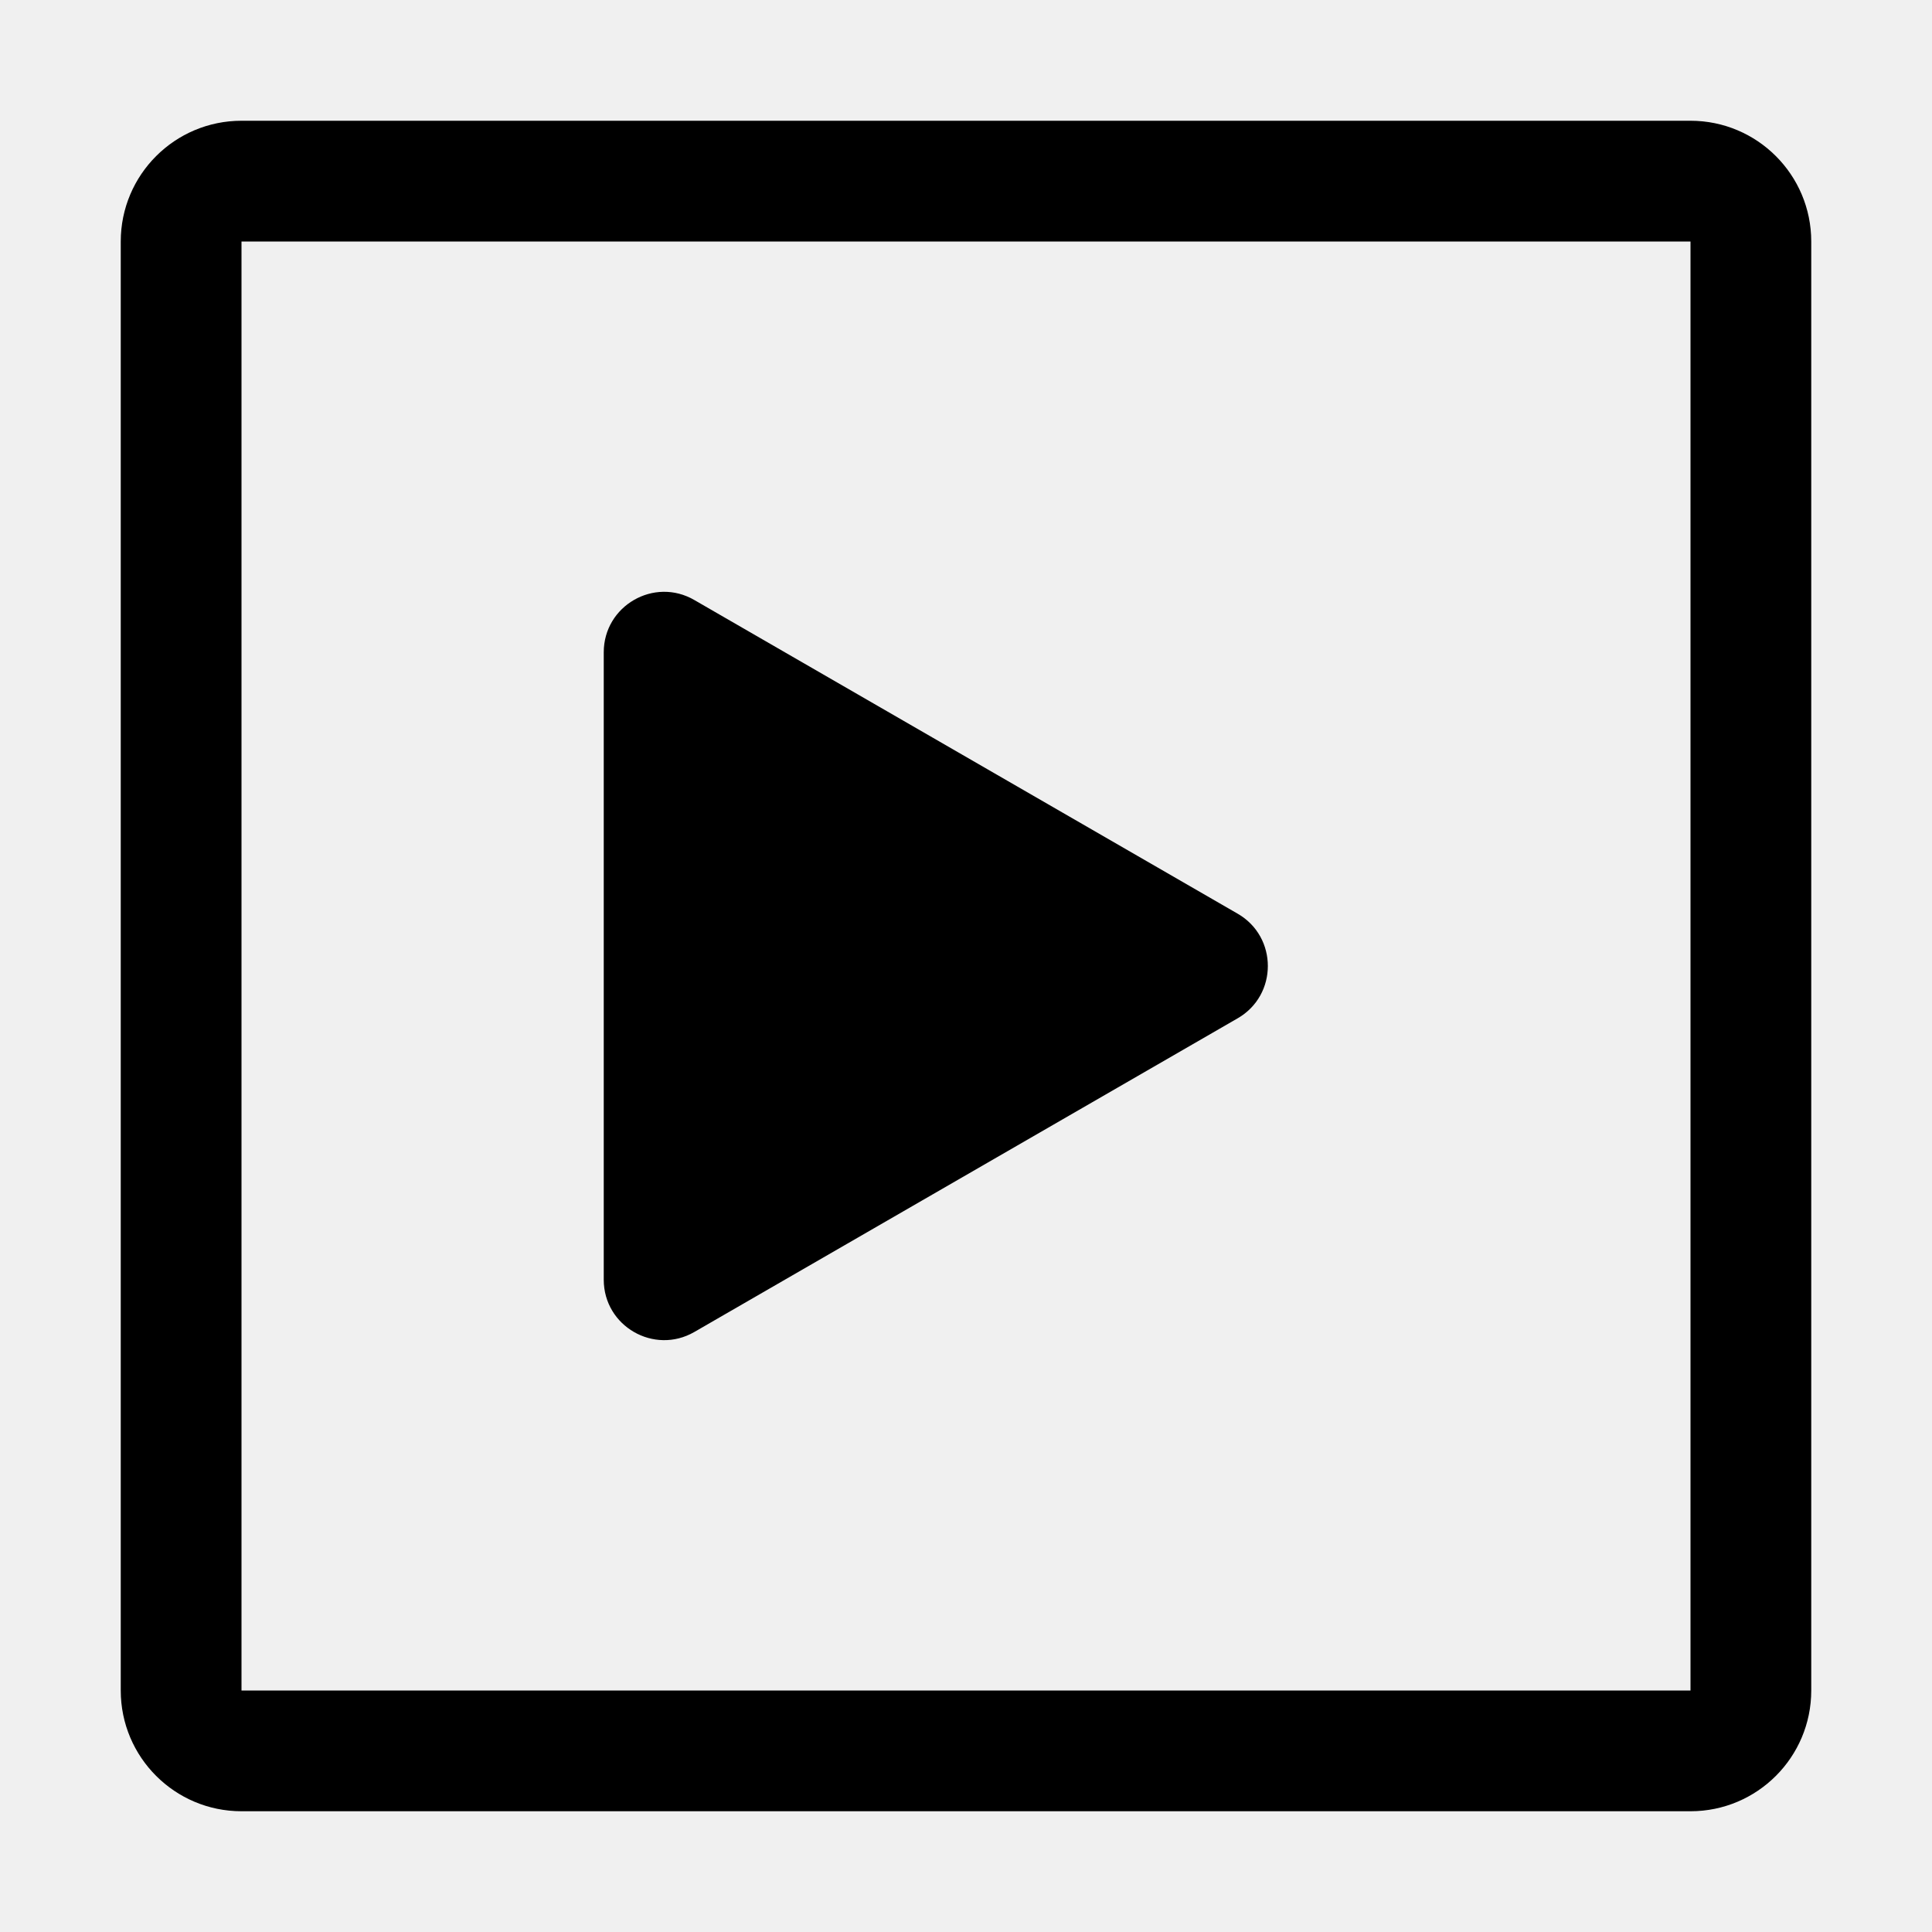
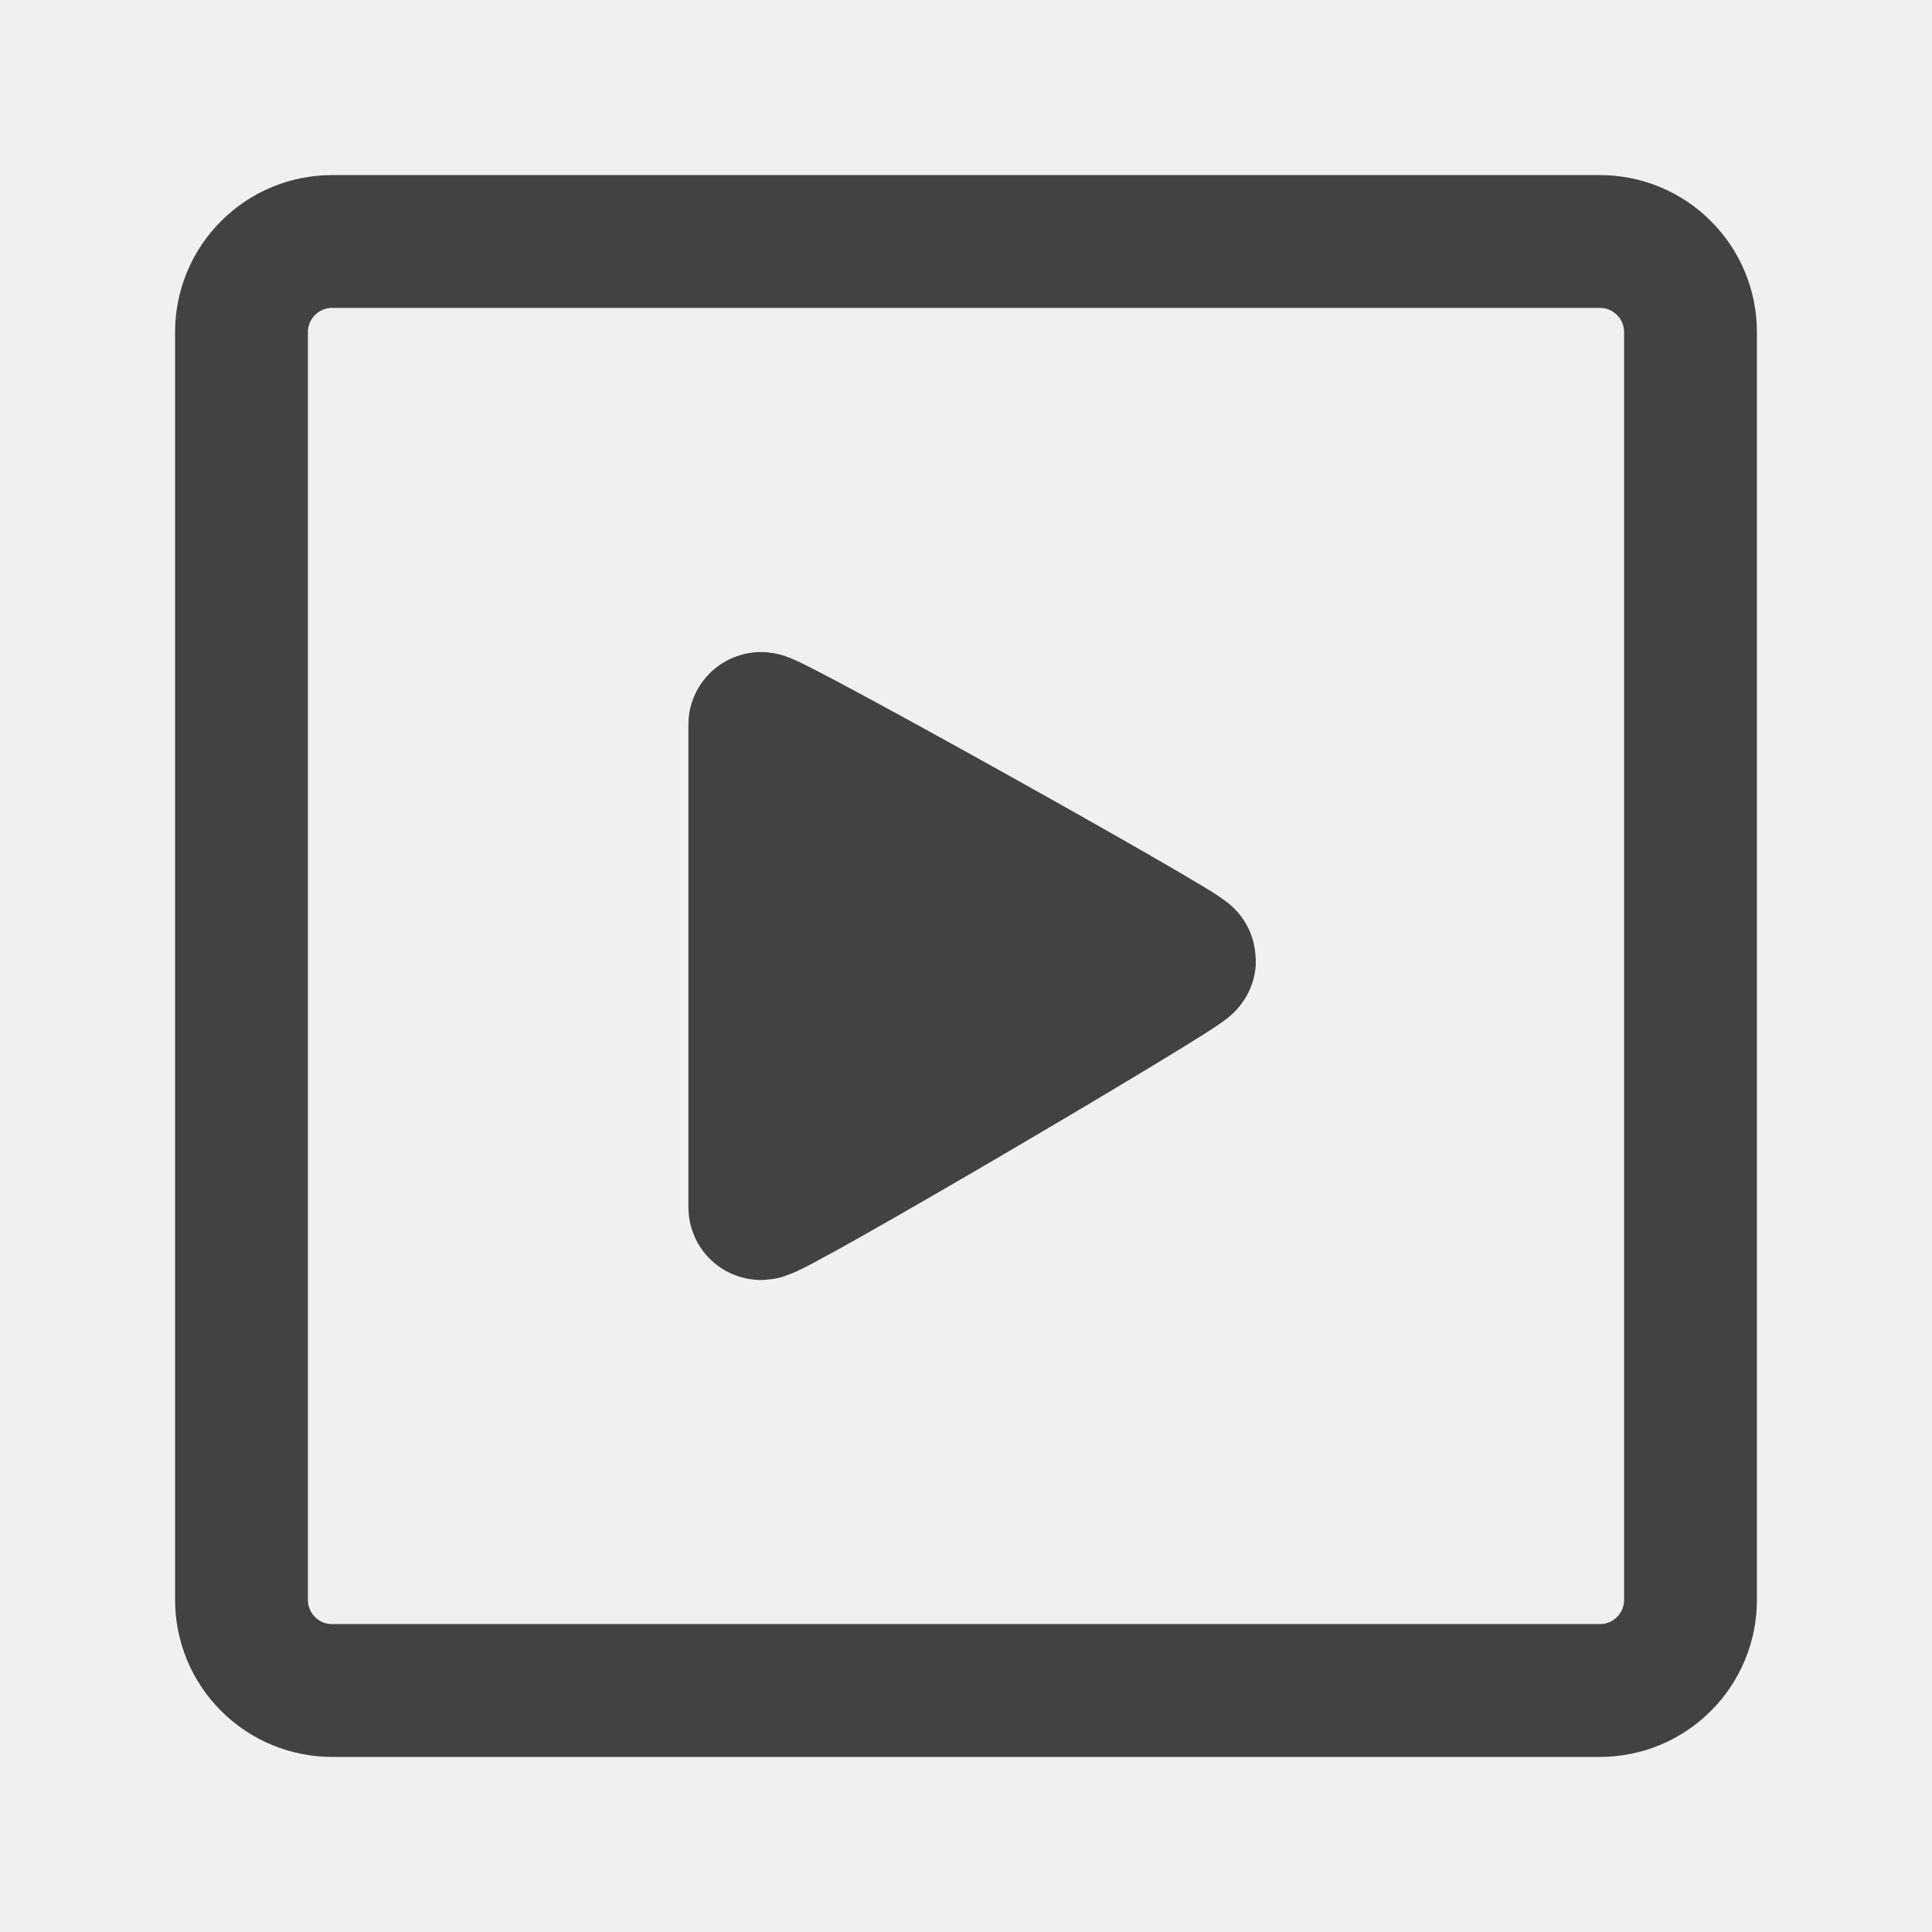
<svg xmlns="http://www.w3.org/2000/svg" width="16" height="16" viewBox="0 0 16 16" fill="none">
-   <rect width="16" height="16" fill="transparent" />
-   <mask id="border" fill="#fff">
-     <rect x="1" y="1" width="14" height="14" rx="1" />
-   </mask>
-   <rect x="1" y="1" width="14" height="14" rx="1" stroke="#000" stroke-width="2" mask="url(#border)" />
-   <path d="M10.25 7.567C10.583 7.759 10.583 8.241 10.25 8.433L5.75 11.031C5.417 11.223 5 10.983 5 10.598L5 5.402C5 5.017 5.417 4.776 5.75 4.969L10.25 7.567Z" fill="#000" />
+   <path d="M13.25 2H2.75C2.551 2 2.36 2.079 2.22 2.22C2.079 2.36 2 2.551 2 2.75V13.25C2 13.449 2.079 13.64 2.22 13.78C2.36 13.921 2.551 14 2.75 14H13.25C13.449 14 13.64 13.921 13.78 13.78C13.921 13.64 14 13.449 14 13.25V2.75C14 2.551 13.921 2.36 13.78 2.22C13.64 2.079 13.449 2 13.25 2Z" stroke="#424242" stroke-width="1.1" />
+   <path d="M6.301 9.999V6.001C6.301 5.952 9.801 7.904 9.801 7.953C9.801 8 6.301 10.061 6.301 9.999Z" fill="#424242" stroke="#424242" stroke-width="1.2" />
</svg>
